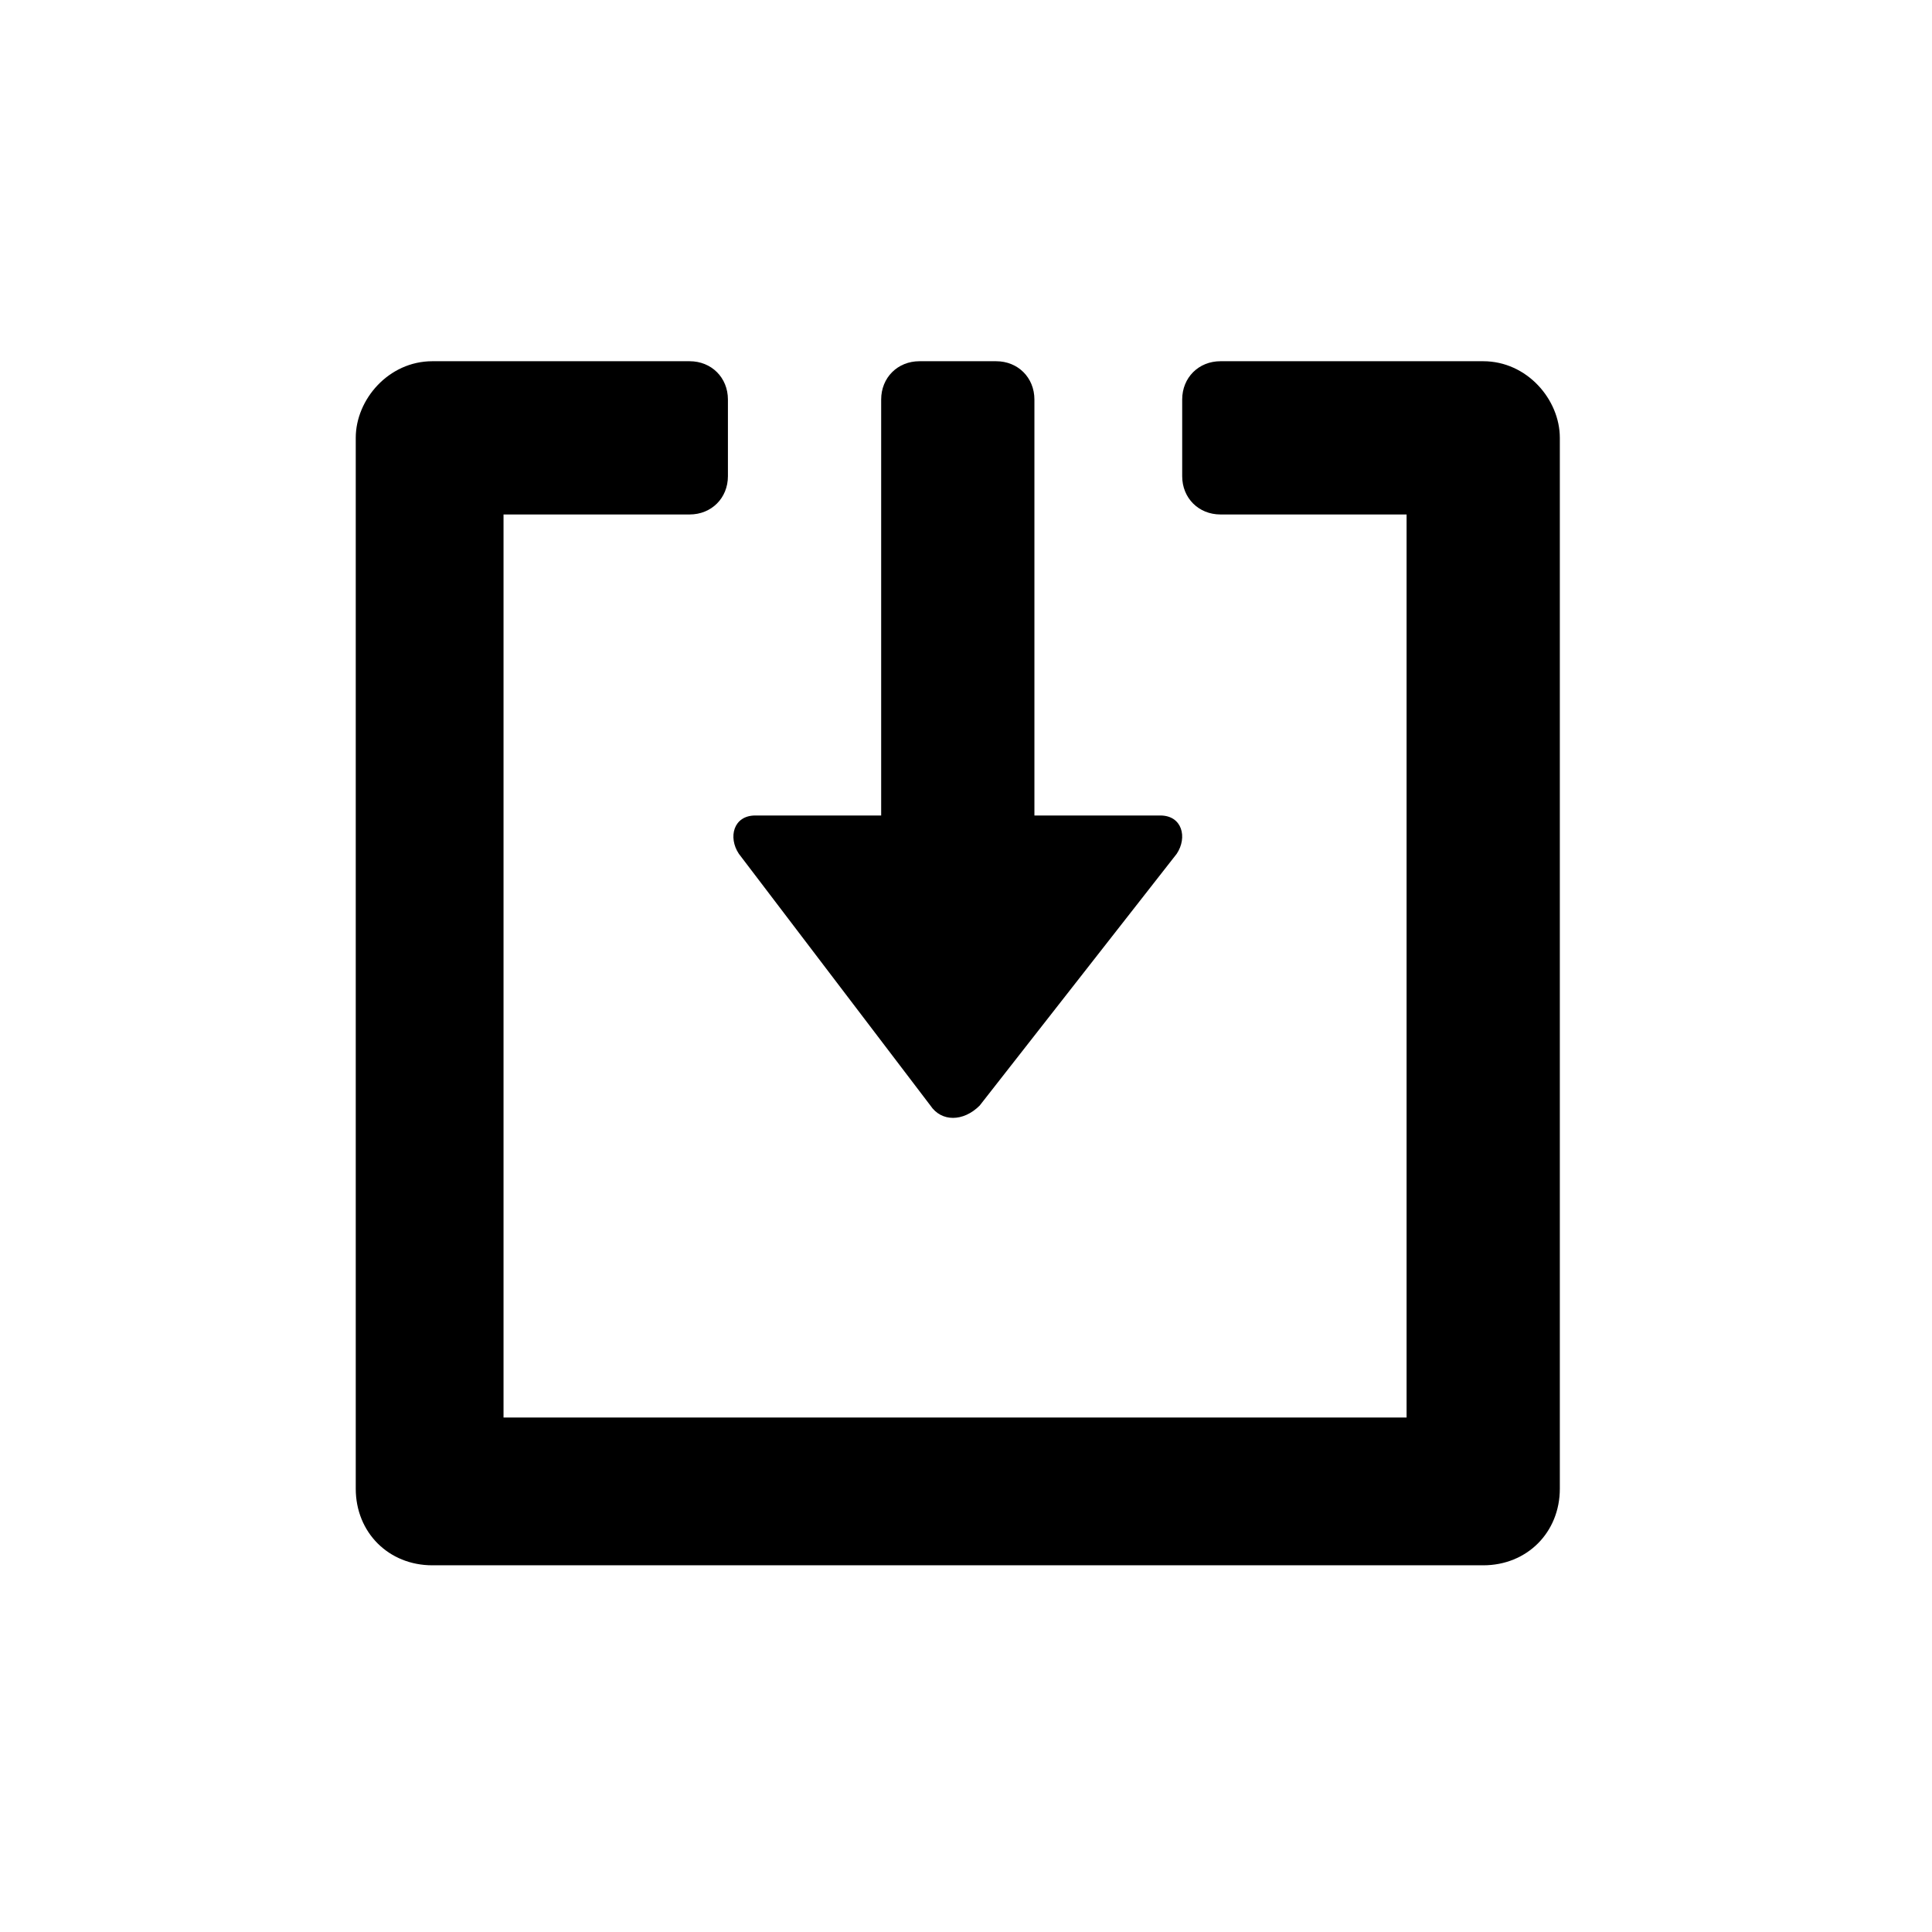
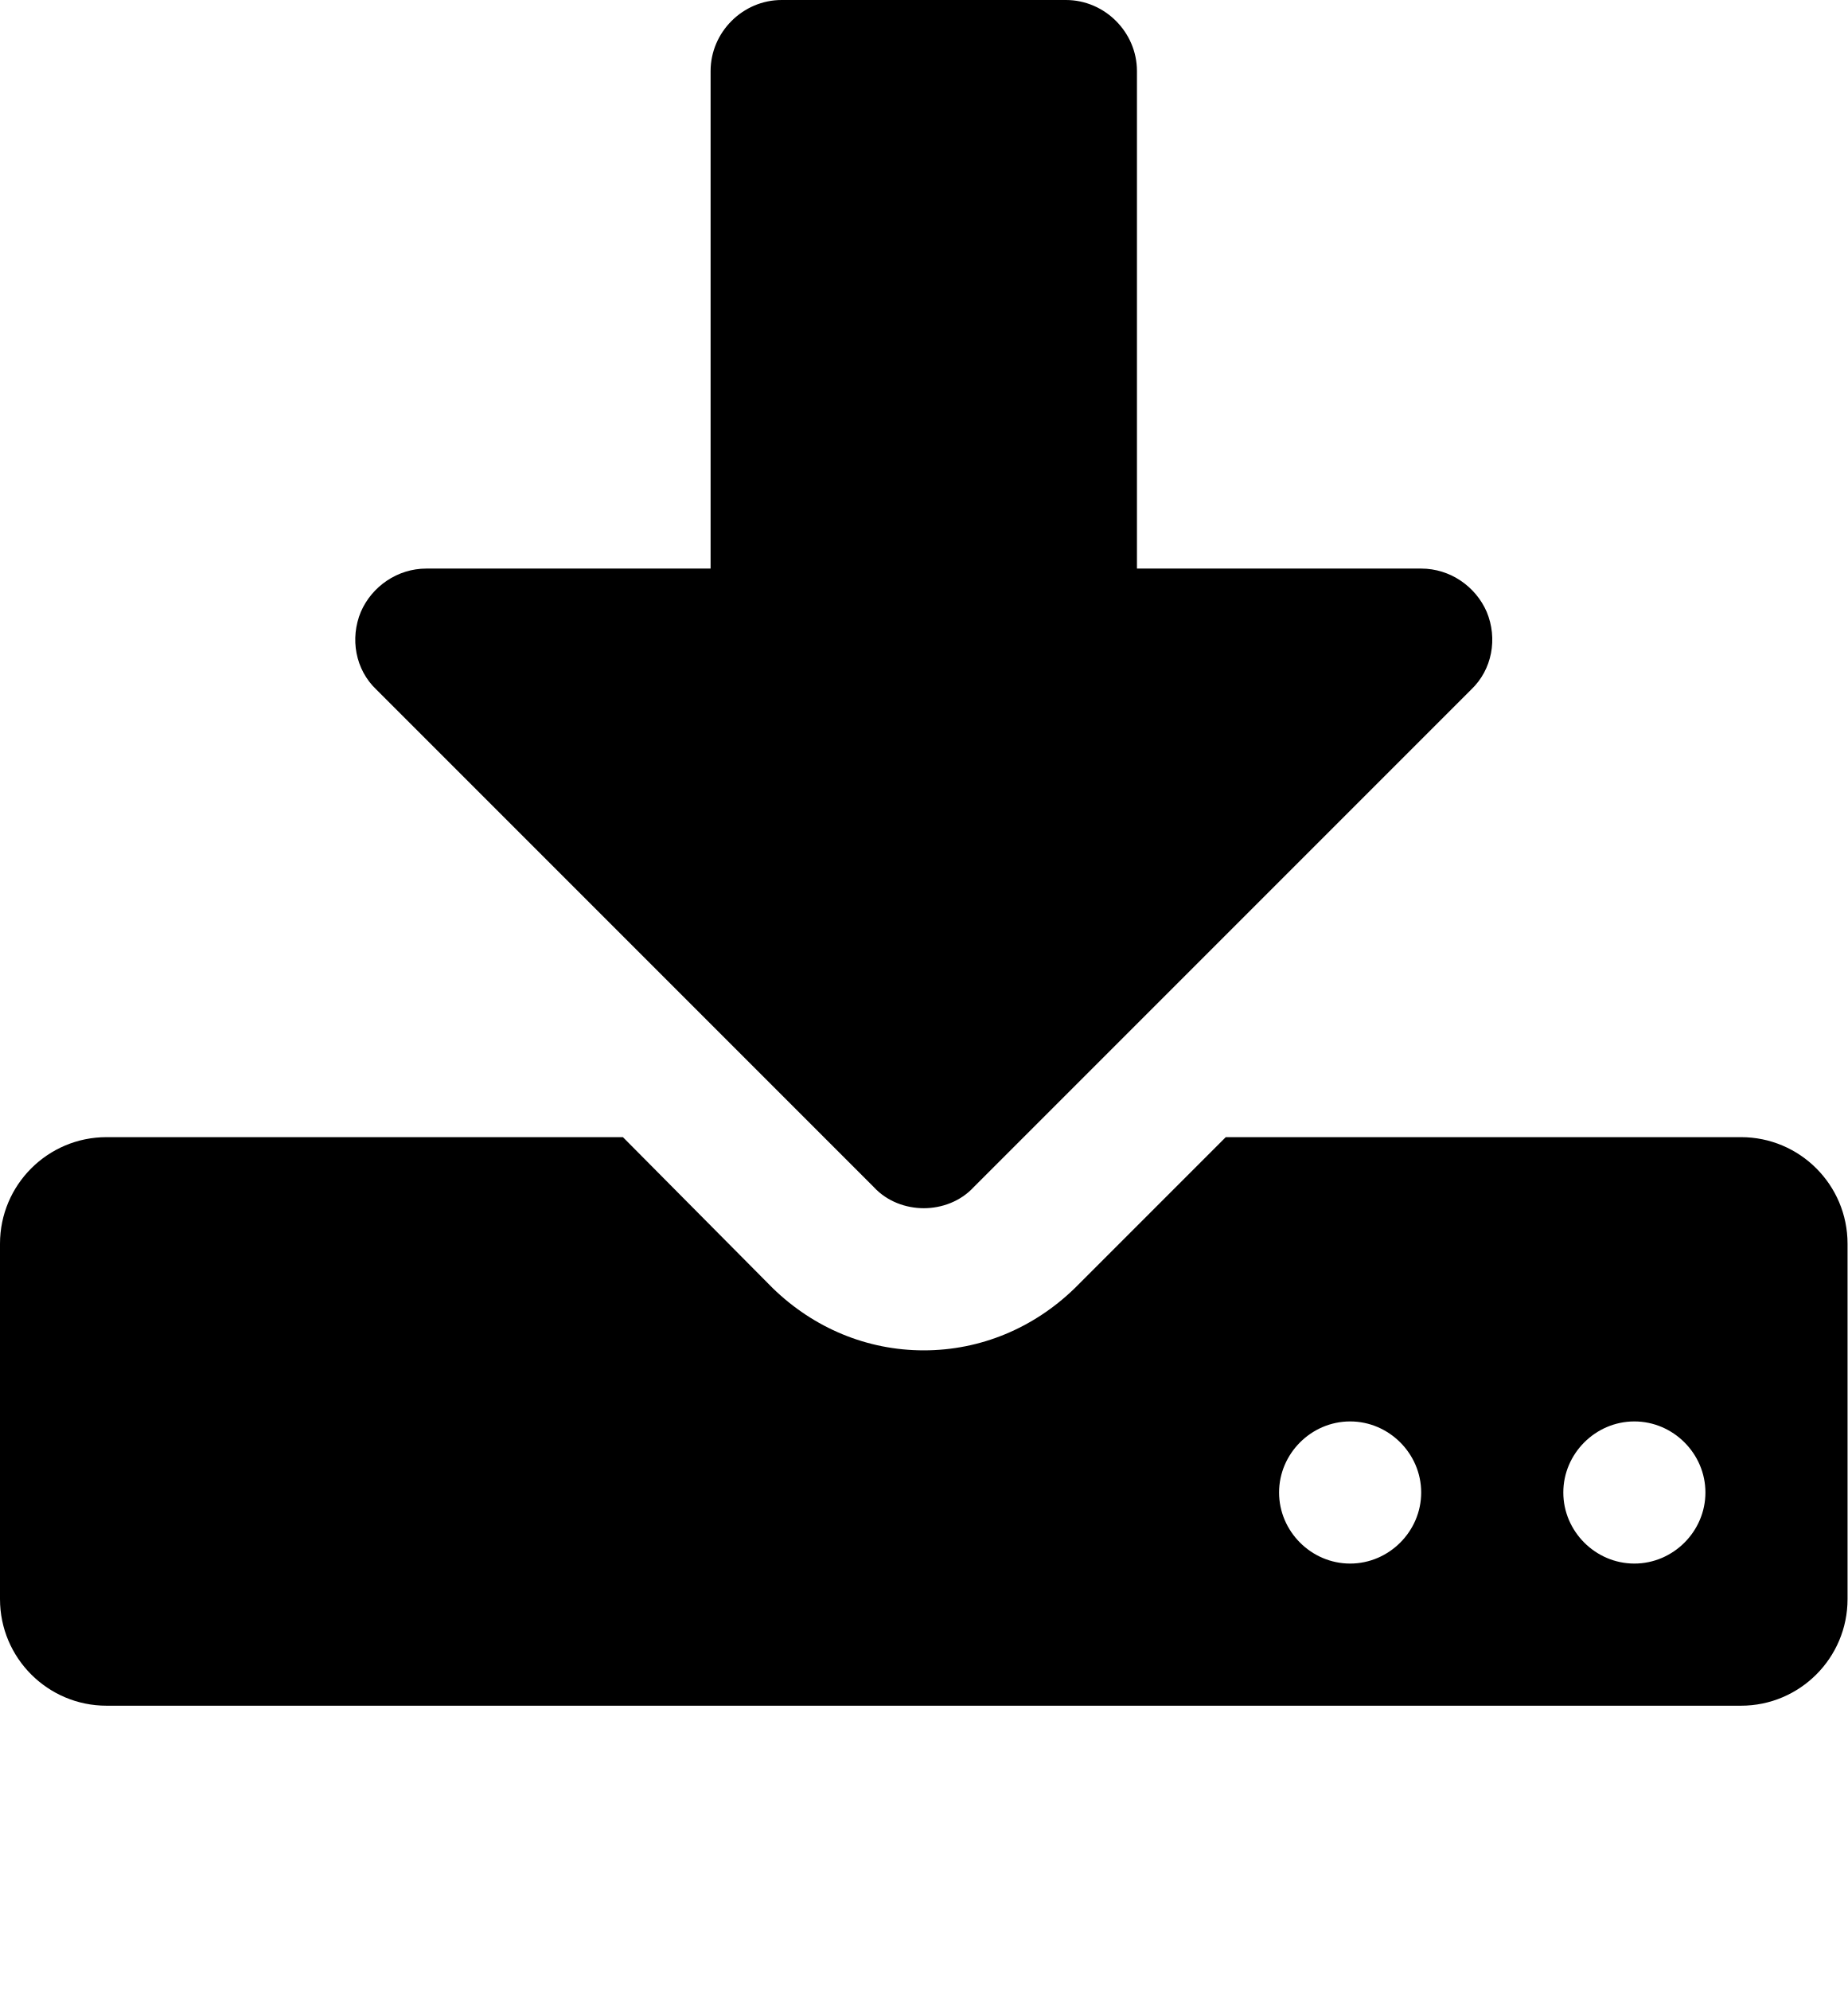
- <svg xmlns="http://www.w3.org/2000/svg" version="1.1" id="Layer_1" x="0px" y="0px" viewBox="0 0 35.3 35.3" style="enable-background:new 0 0 35.3 35.3;" xml:space="preserve">
-   <style type="text/css">
- 	.st0{fill-rule:evenodd;clip-rule:evenodd;fill:#000;}
- </style>
-   <g id="Move_Down_1">
-     <g>
-       <path class="st0" d="M27.1,6.6h-4.8c-0.4,0-0.7,0.3-0.7,0.7v1.4c0,0.4,0.3,0.7,0.7,0.7h3.4v16.5H9.2V9.4h3.4    c0.4,0,0.7-0.3,0.7-0.7V7.3c0-0.4-0.3-0.7-0.7-0.7H7.9C7.1,6.6,6.5,7.3,6.5,8v19.2c0,0.8,0.6,1.4,1.4,1.4h19.2    c0.8,0,1.4-0.6,1.4-1.4V8C28.5,7.3,27.9,6.6,27.1,6.6z" />
-       <path class="st0" d="M17,20.2c0.2,0.3,0.6,0.3,0.9,0l3.6-4.6c0.2-0.3,0.1-0.7-0.3-0.7h-2.3V7.3c0-0.4-0.3-0.7-0.7-0.7h-1.4    c-0.4,0-0.7,0.3-0.7,0.7v7.6h-2.3c-0.4,0-0.5,0.4-0.3,0.7L17,20.2z" />
-     </g>
-   </g>
+ <svg xmlns="http://www.w3.org/2000/svg" version="1.1" viewBox="0 0 26 28">
+   <path d="M20 21c0-0.547-0.453-1-1-1s-1 0.453-1 1 0.453 1 1 1 1-0.453 1-1zM24 21c0-0.547-0.453-1-1-1s-1 0.453-1 1 0.453 1 1 1 1-0.453 1-1zM26 17.5v5c0 0.828-0.672 1.5-1.5 1.5h-23c-0.828 0-1.5-0.672-1.5-1.5v-5c0-0.828 0.672-1.5 1.5-1.5h7.266l2.109 2.125c0.578 0.562 1.328 0.875 2.125 0.875s1.547-0.313 2.125-0.875l2.125-2.125h7.25c0.828 0 1.5 0.672 1.5 1.5zM20.922 8.609c0.156 0.375 0.078 0.812-0.219 1.094l-7 7c-0.187 0.203-0.453 0.297-0.703 0.297s-0.516-0.094-0.703-0.297l-7-7c-0.297-0.281-0.375-0.719-0.219-1.094 0.156-0.359 0.516-0.609 0.922-0.609h4v-7c0-0.547 0.453-1 1-1h4c0.547 0 1 0.453 1 1v7h4c0.406 0 0.766 0.25 0.922 0.609z" />
</svg>
